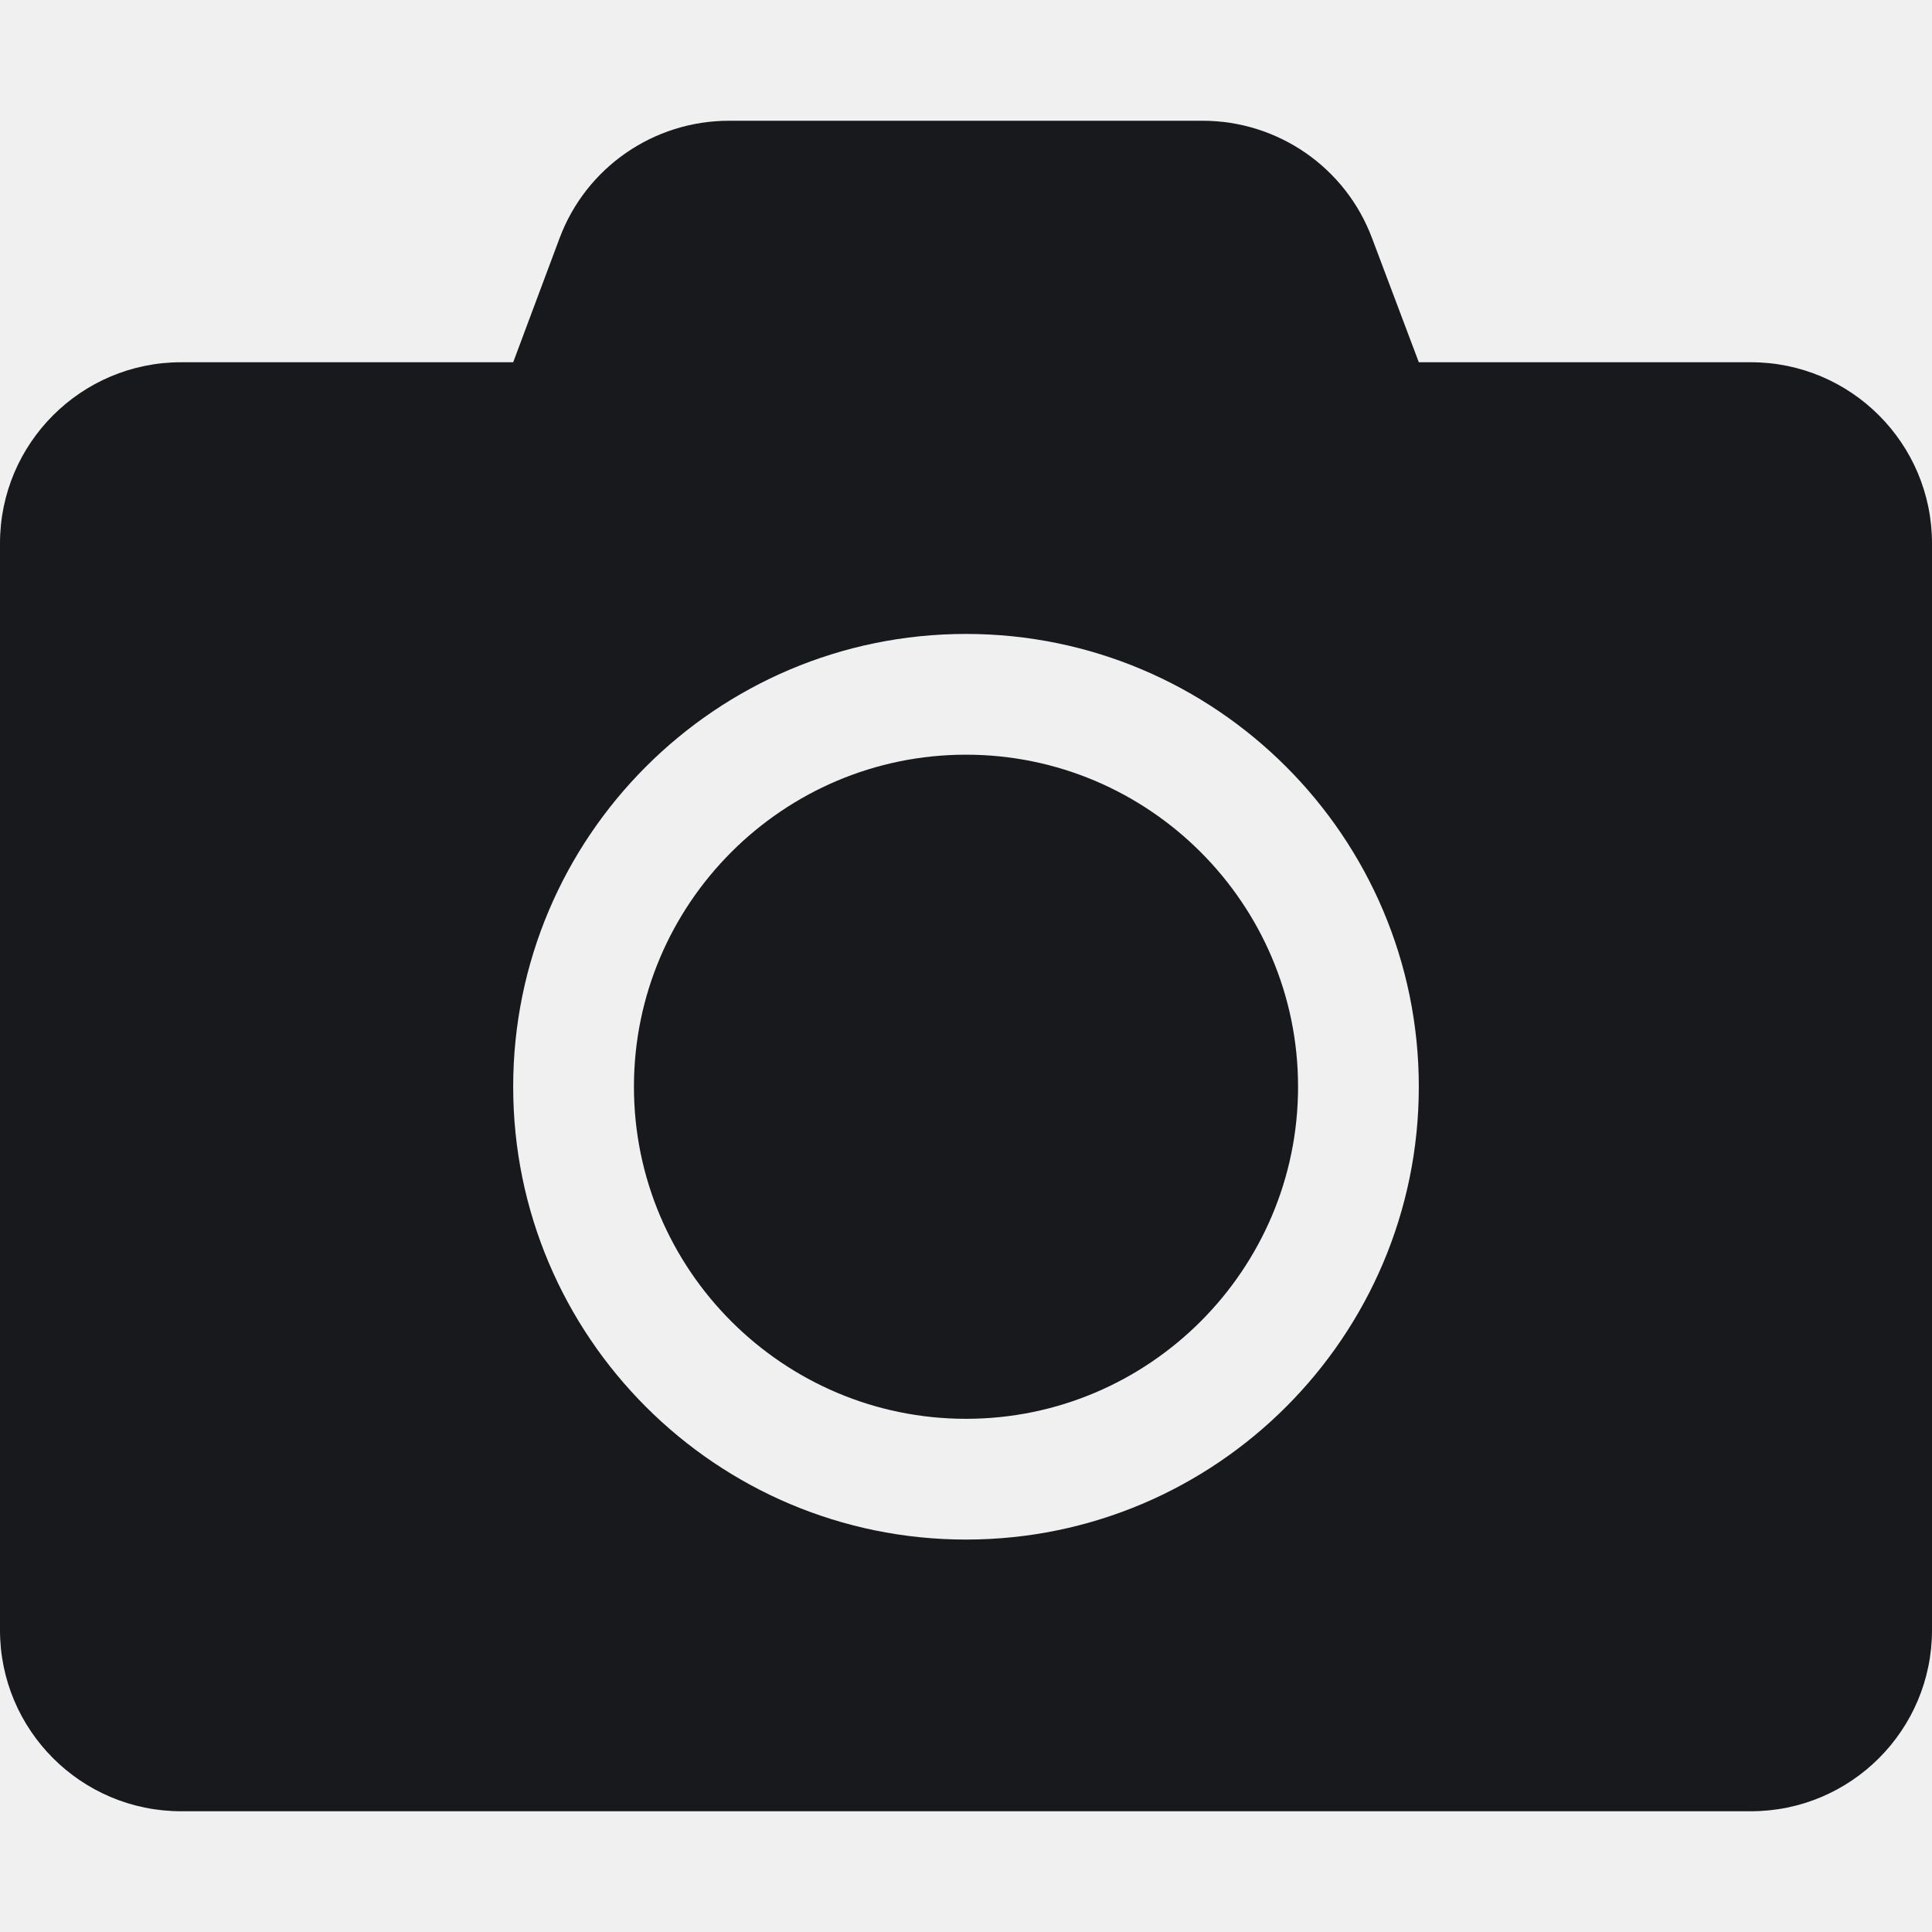
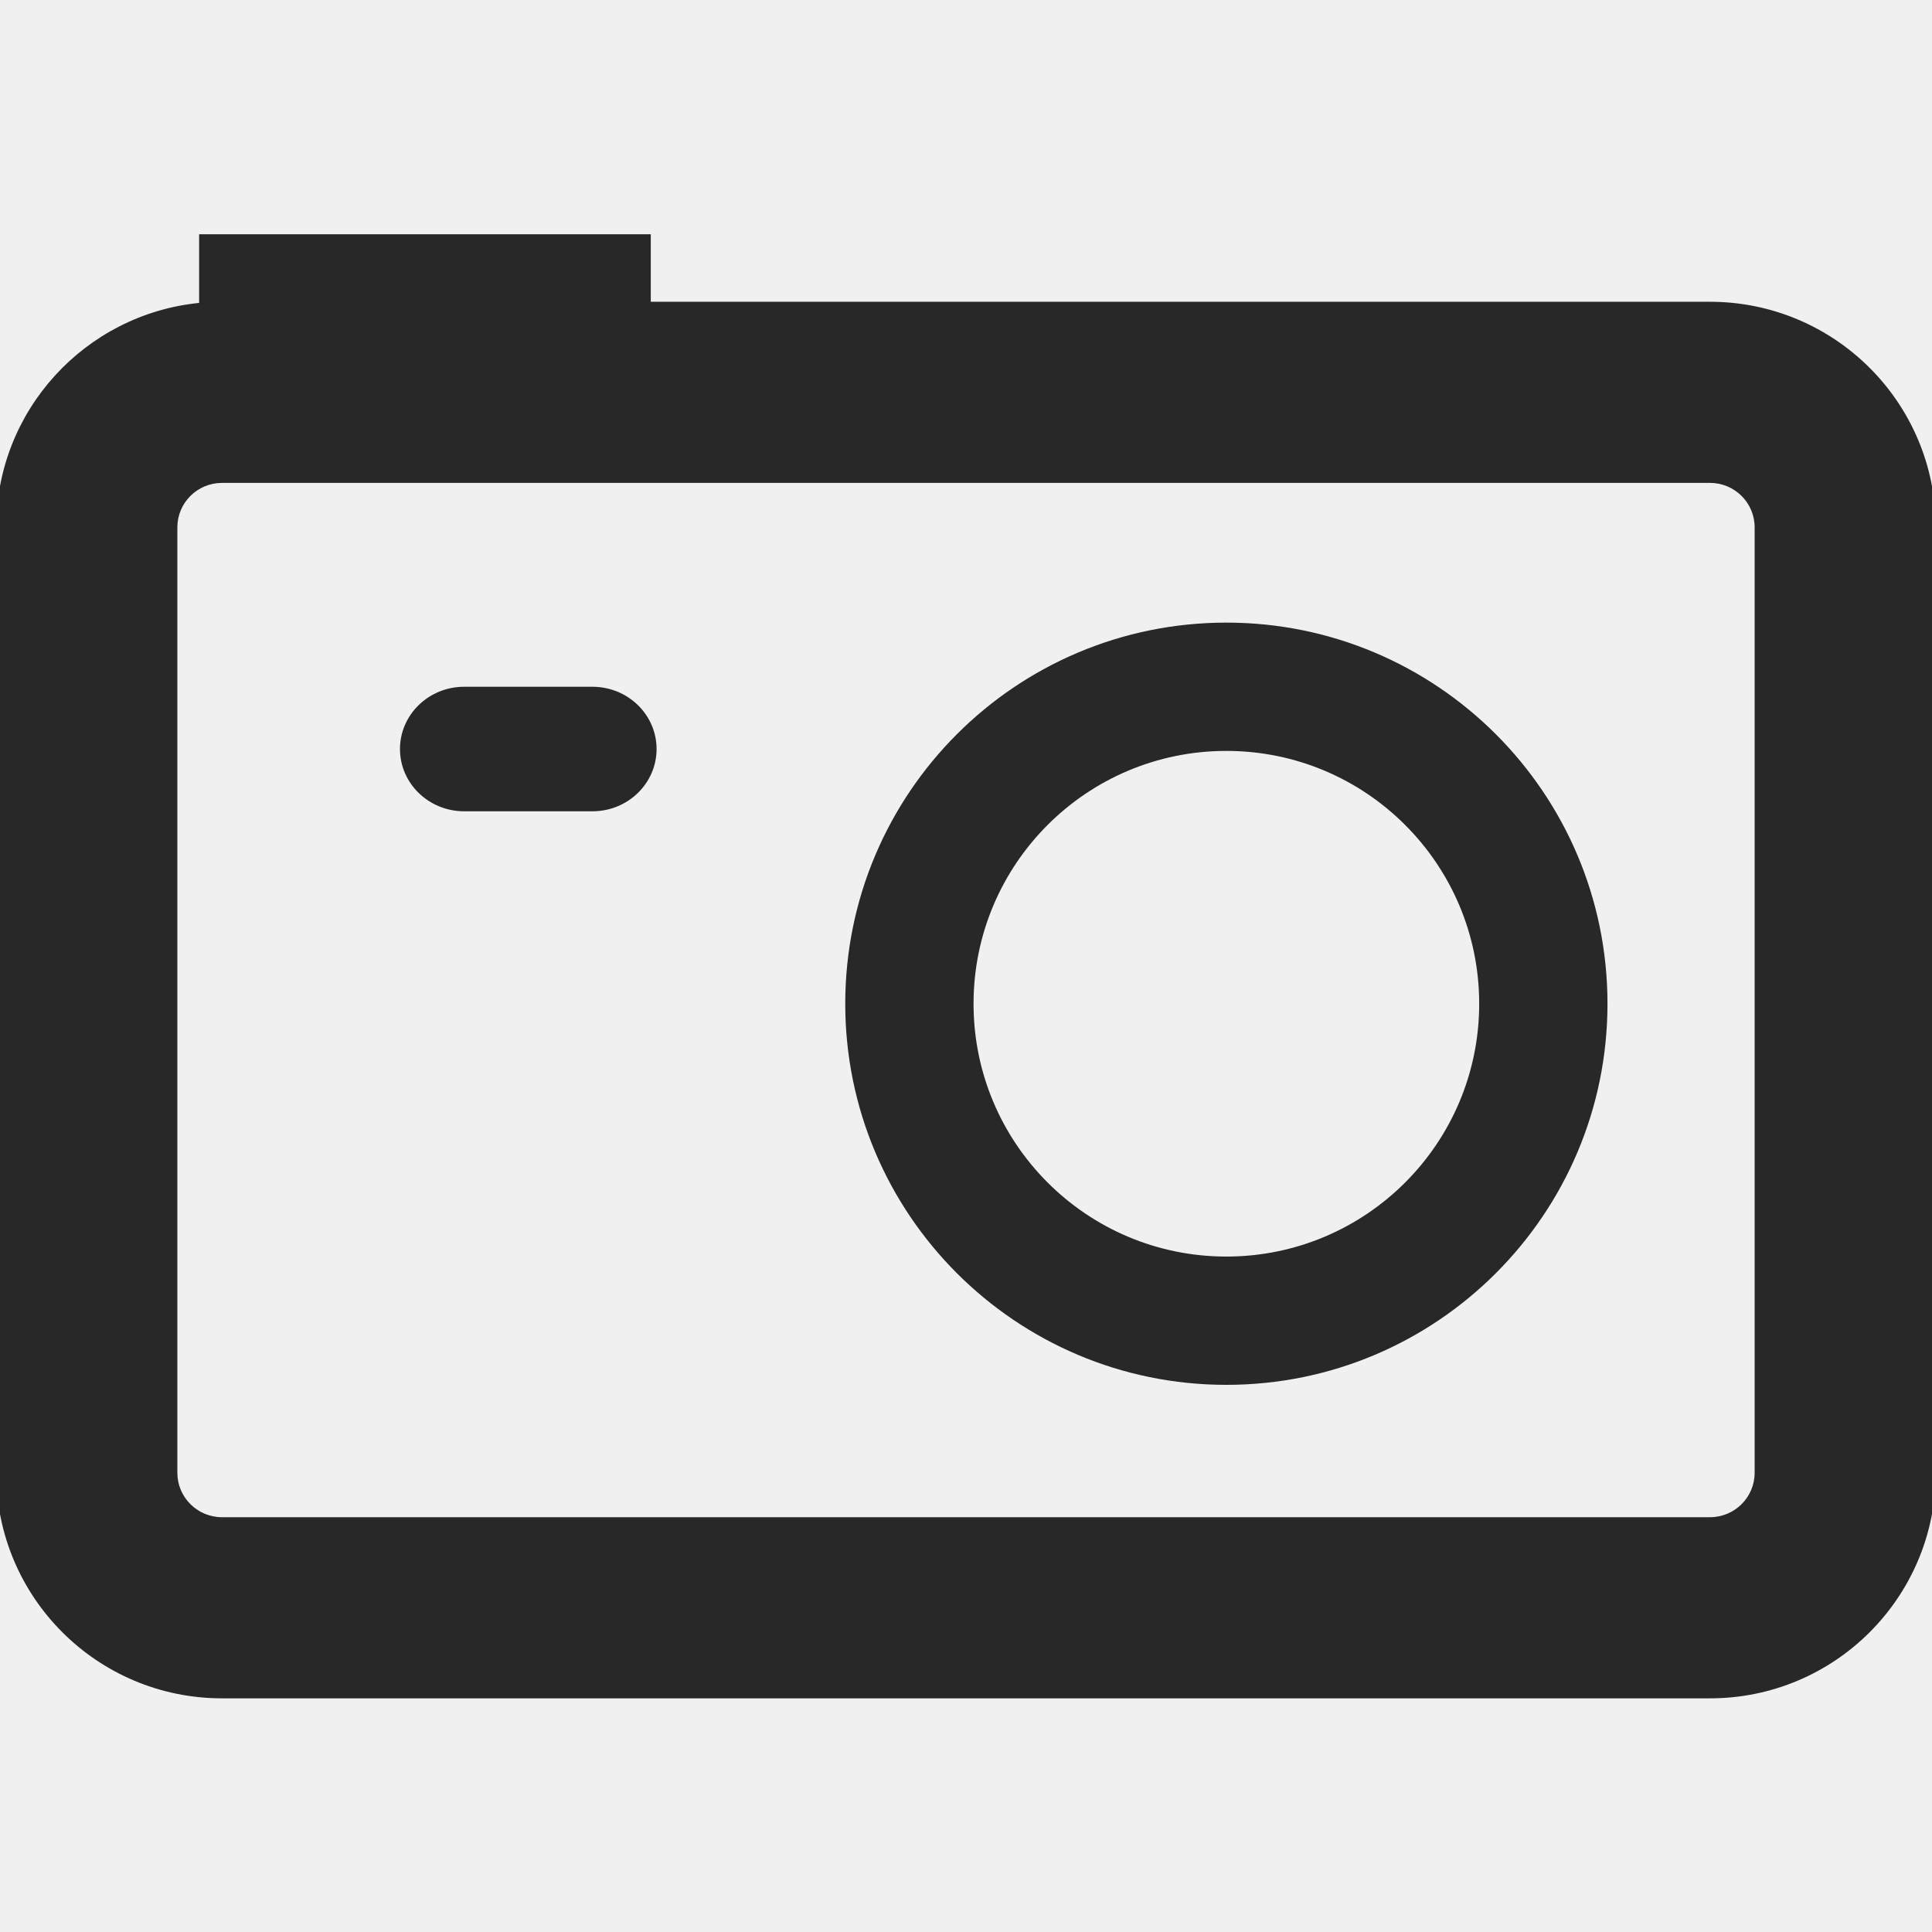
- <svg xmlns="http://www.w3.org/2000/svg" xmlns:xlink="http://www.w3.org/1999/xlink" width="512px" height="512px" viewBox="0 0 512 512" version="1.1">
-   <defs>
-     <path d="M512,144 L512,432 C512,458.5 490.5,480 464,480 L48,480 C21.5,480 0,458.5 0,432 L0,144 C0,117.5 21.5,96 48,96 L136,96 L148.3,63.1 C155.3,44.4 173.2,32 193.2,32 L318.7,32 C338.7,32 356.6,44.4 363.6,63.1 L376,96 L464,96 C490.5,96 512,117.5 512,144 Z M376,288 C376,221.8 322.2,168 256,168 C189.8,168 136,221.8 136,288 C136,354.2 189.8,408 256,408 C322.2,408 376,354.2 376,288 Z M344,288 C344,336.5 304.5,376 256,376 C207.5,376 168,336.5 168,288 C168,239.5 207.5,200 256,200 C304.5,200 344,239.5 344,288 Z" id="path-1" />
-   </defs>
+ <svg xmlns="http://www.w3.org/2000/svg" width="512px" height="512px" viewBox="0 0 512 512" version="1.1">
  <g id="photo" stroke="none" stroke-width="1" fill="none" fill-rule="evenodd">
-     <mask id="mask-2" fill="white">
-       <use xlink:href="#path-1" />
-     </mask>
-     <use id="Mask" fill="#17191D" xlink:href="#path-1" />
+     <path d="M52.769,80.276 L52.769,62.077 L172.462,62.077 L172.462,79.972 L453.154,79.972 C486.205,79.972 513,106.724 513,139.761 L513,390.287 C513,423.324 486.205,450.077 453.154,450.077 L58.846,450.077 C25.795,450.077 -1,423.324 -1,390.287 L-1,139.761 C-1,108.775 22.572,83.317 52.769,80.276 Z M124.462,127.972 L100.769,127.972 L58.846,127.972 C52.287,127.972 47,133.251 47,139.761 L47,390.287 C47,396.798 52.287,402.077 58.846,402.077 L453.154,402.077 C459.713,402.077 465,396.798 465,390.287 L465,139.761 C465,133.251 459.713,127.972 453.154,127.972 L124.462,127.972 Z M325,165 C380.786,165 426,210.214 426,266 C426,321.769 380.786,367 325,367 C269.214,367 224,321.769 224,266 C224,210.214 269.214,165 325,165 Z M123,182 L157,182 C166.384,182 174,189.392 174,198.5 C174,207.608 166.384,215 157,215 L123,215 C113.616,215 106,207.608 106,198.5 C106,189.392 113.616,182 123,182 Z M325,199 C287.997,199 258,228.997 258,266 C258,303.003 287.997,333 325,333 C362.003,333 392,303.003 392,266 C392,228.997 362.003,199 325,199 Z" id="Combined-Shape" fill="#282828" />
  </g>
</svg>
